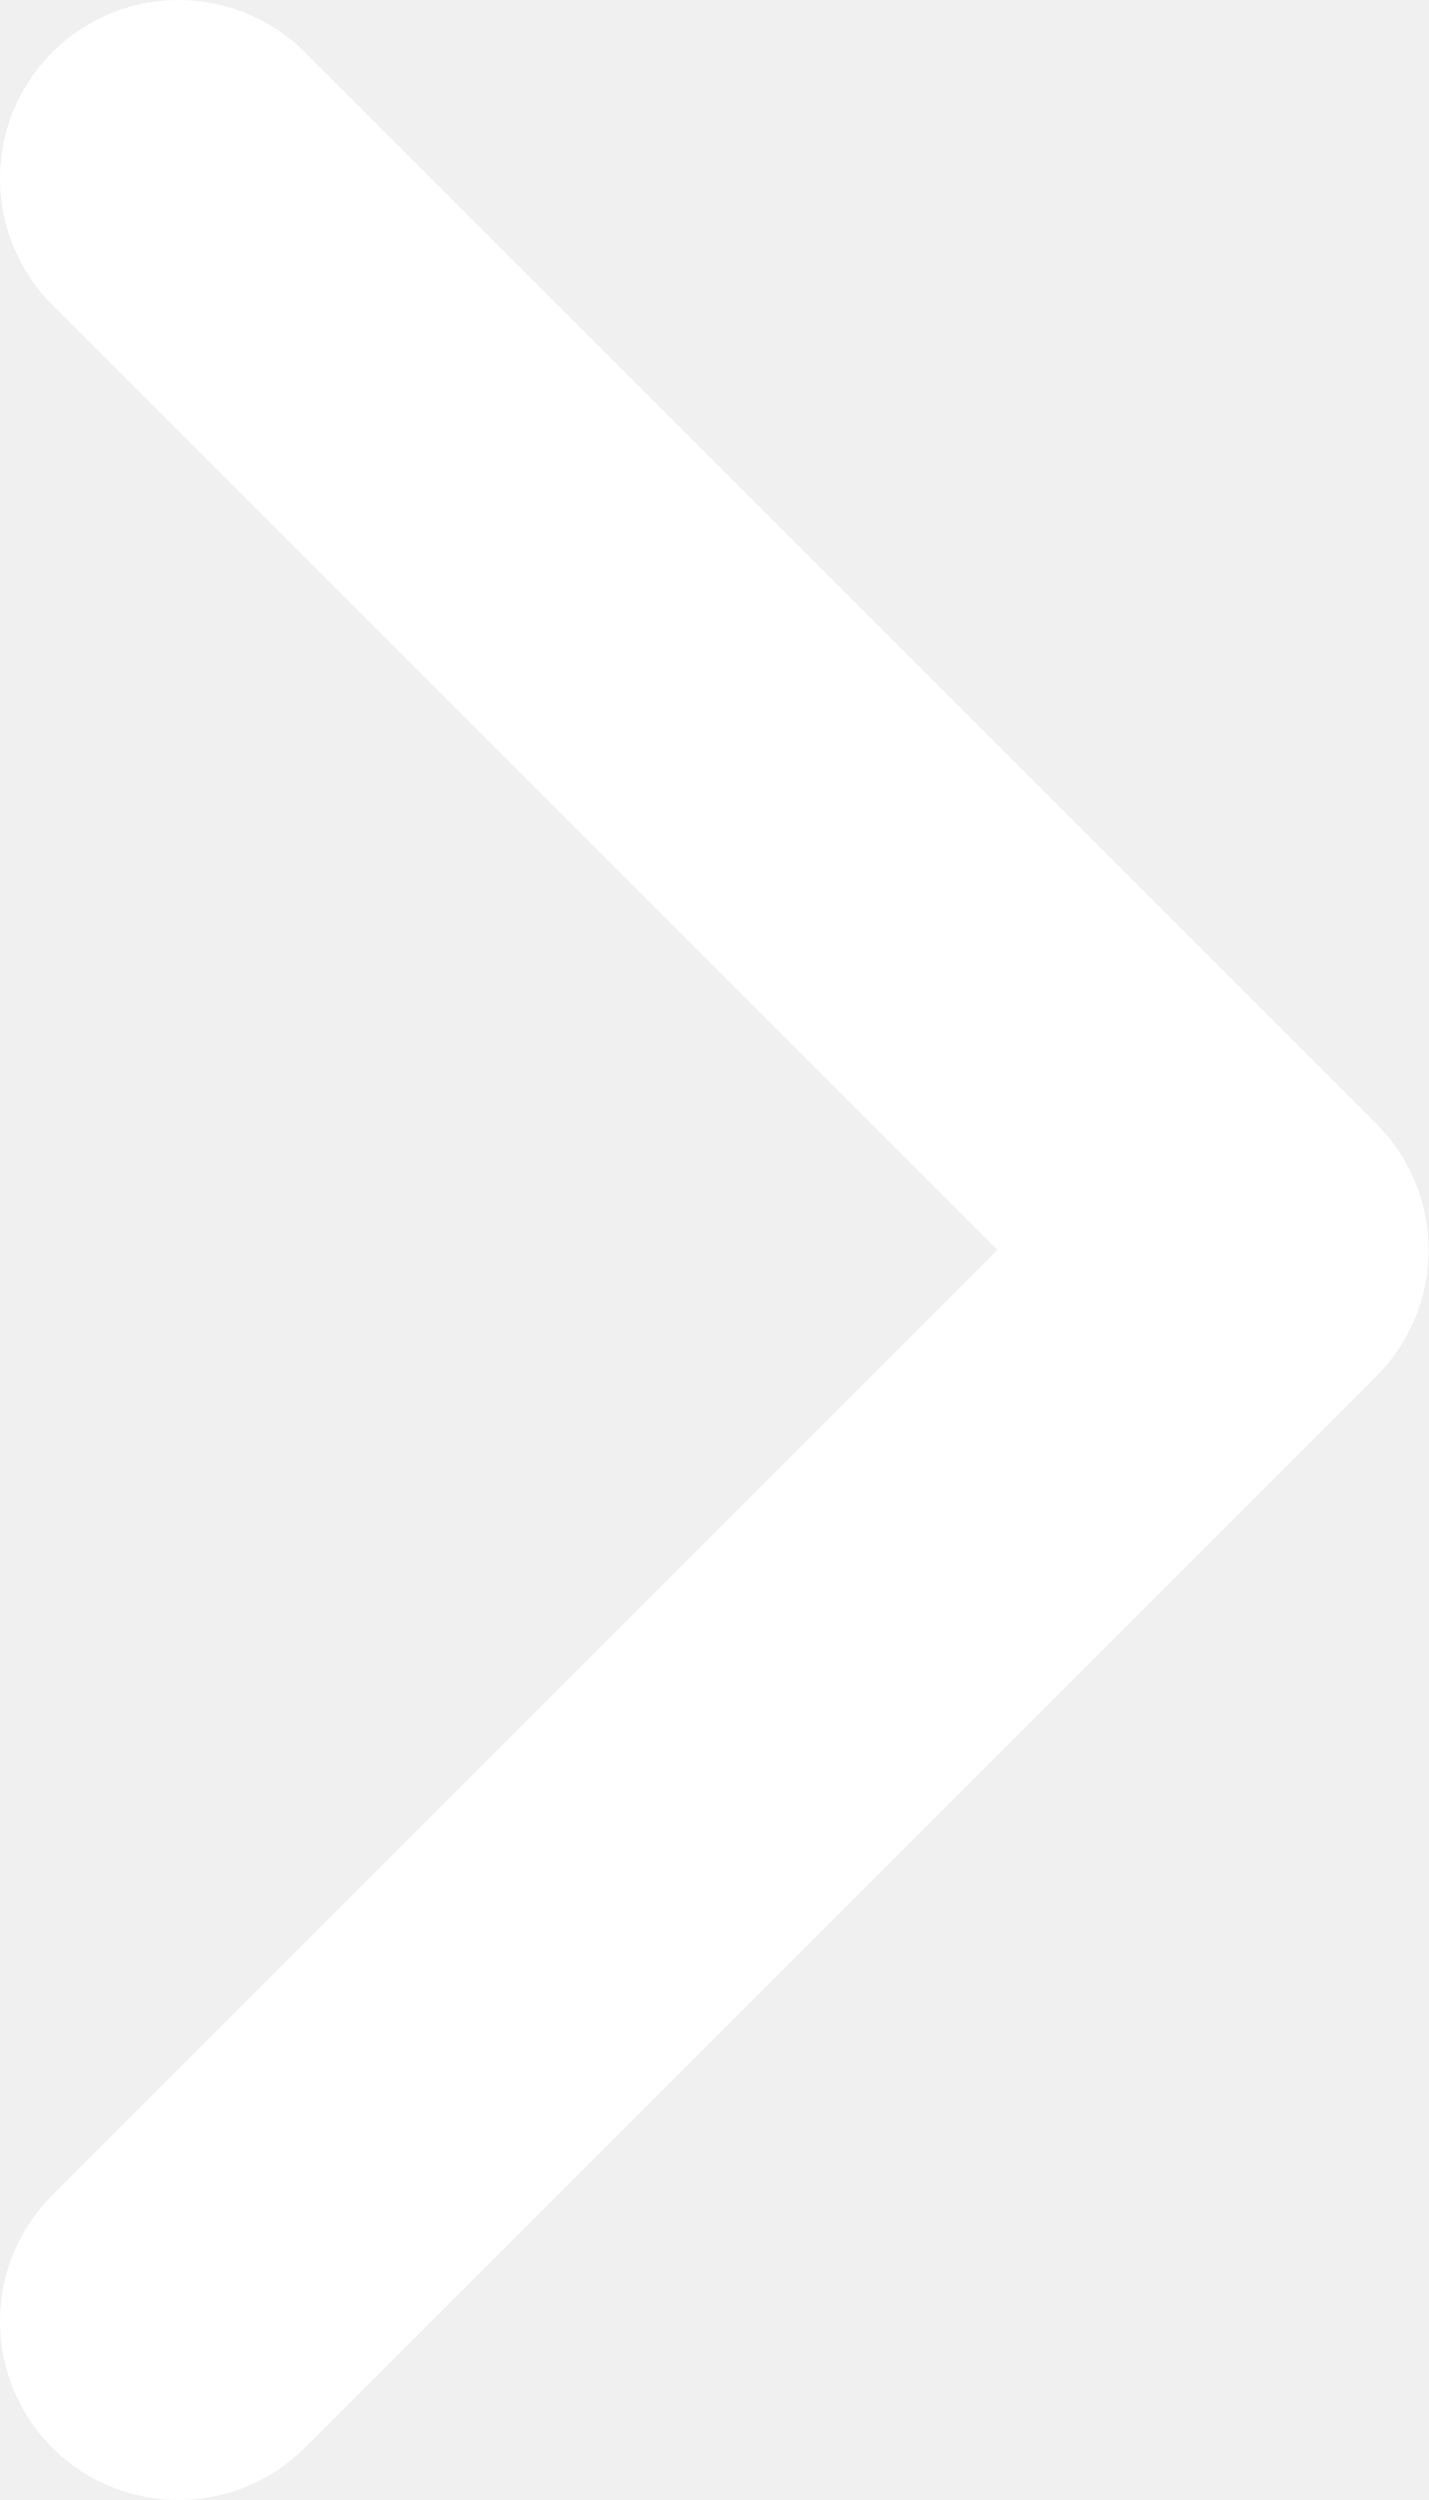
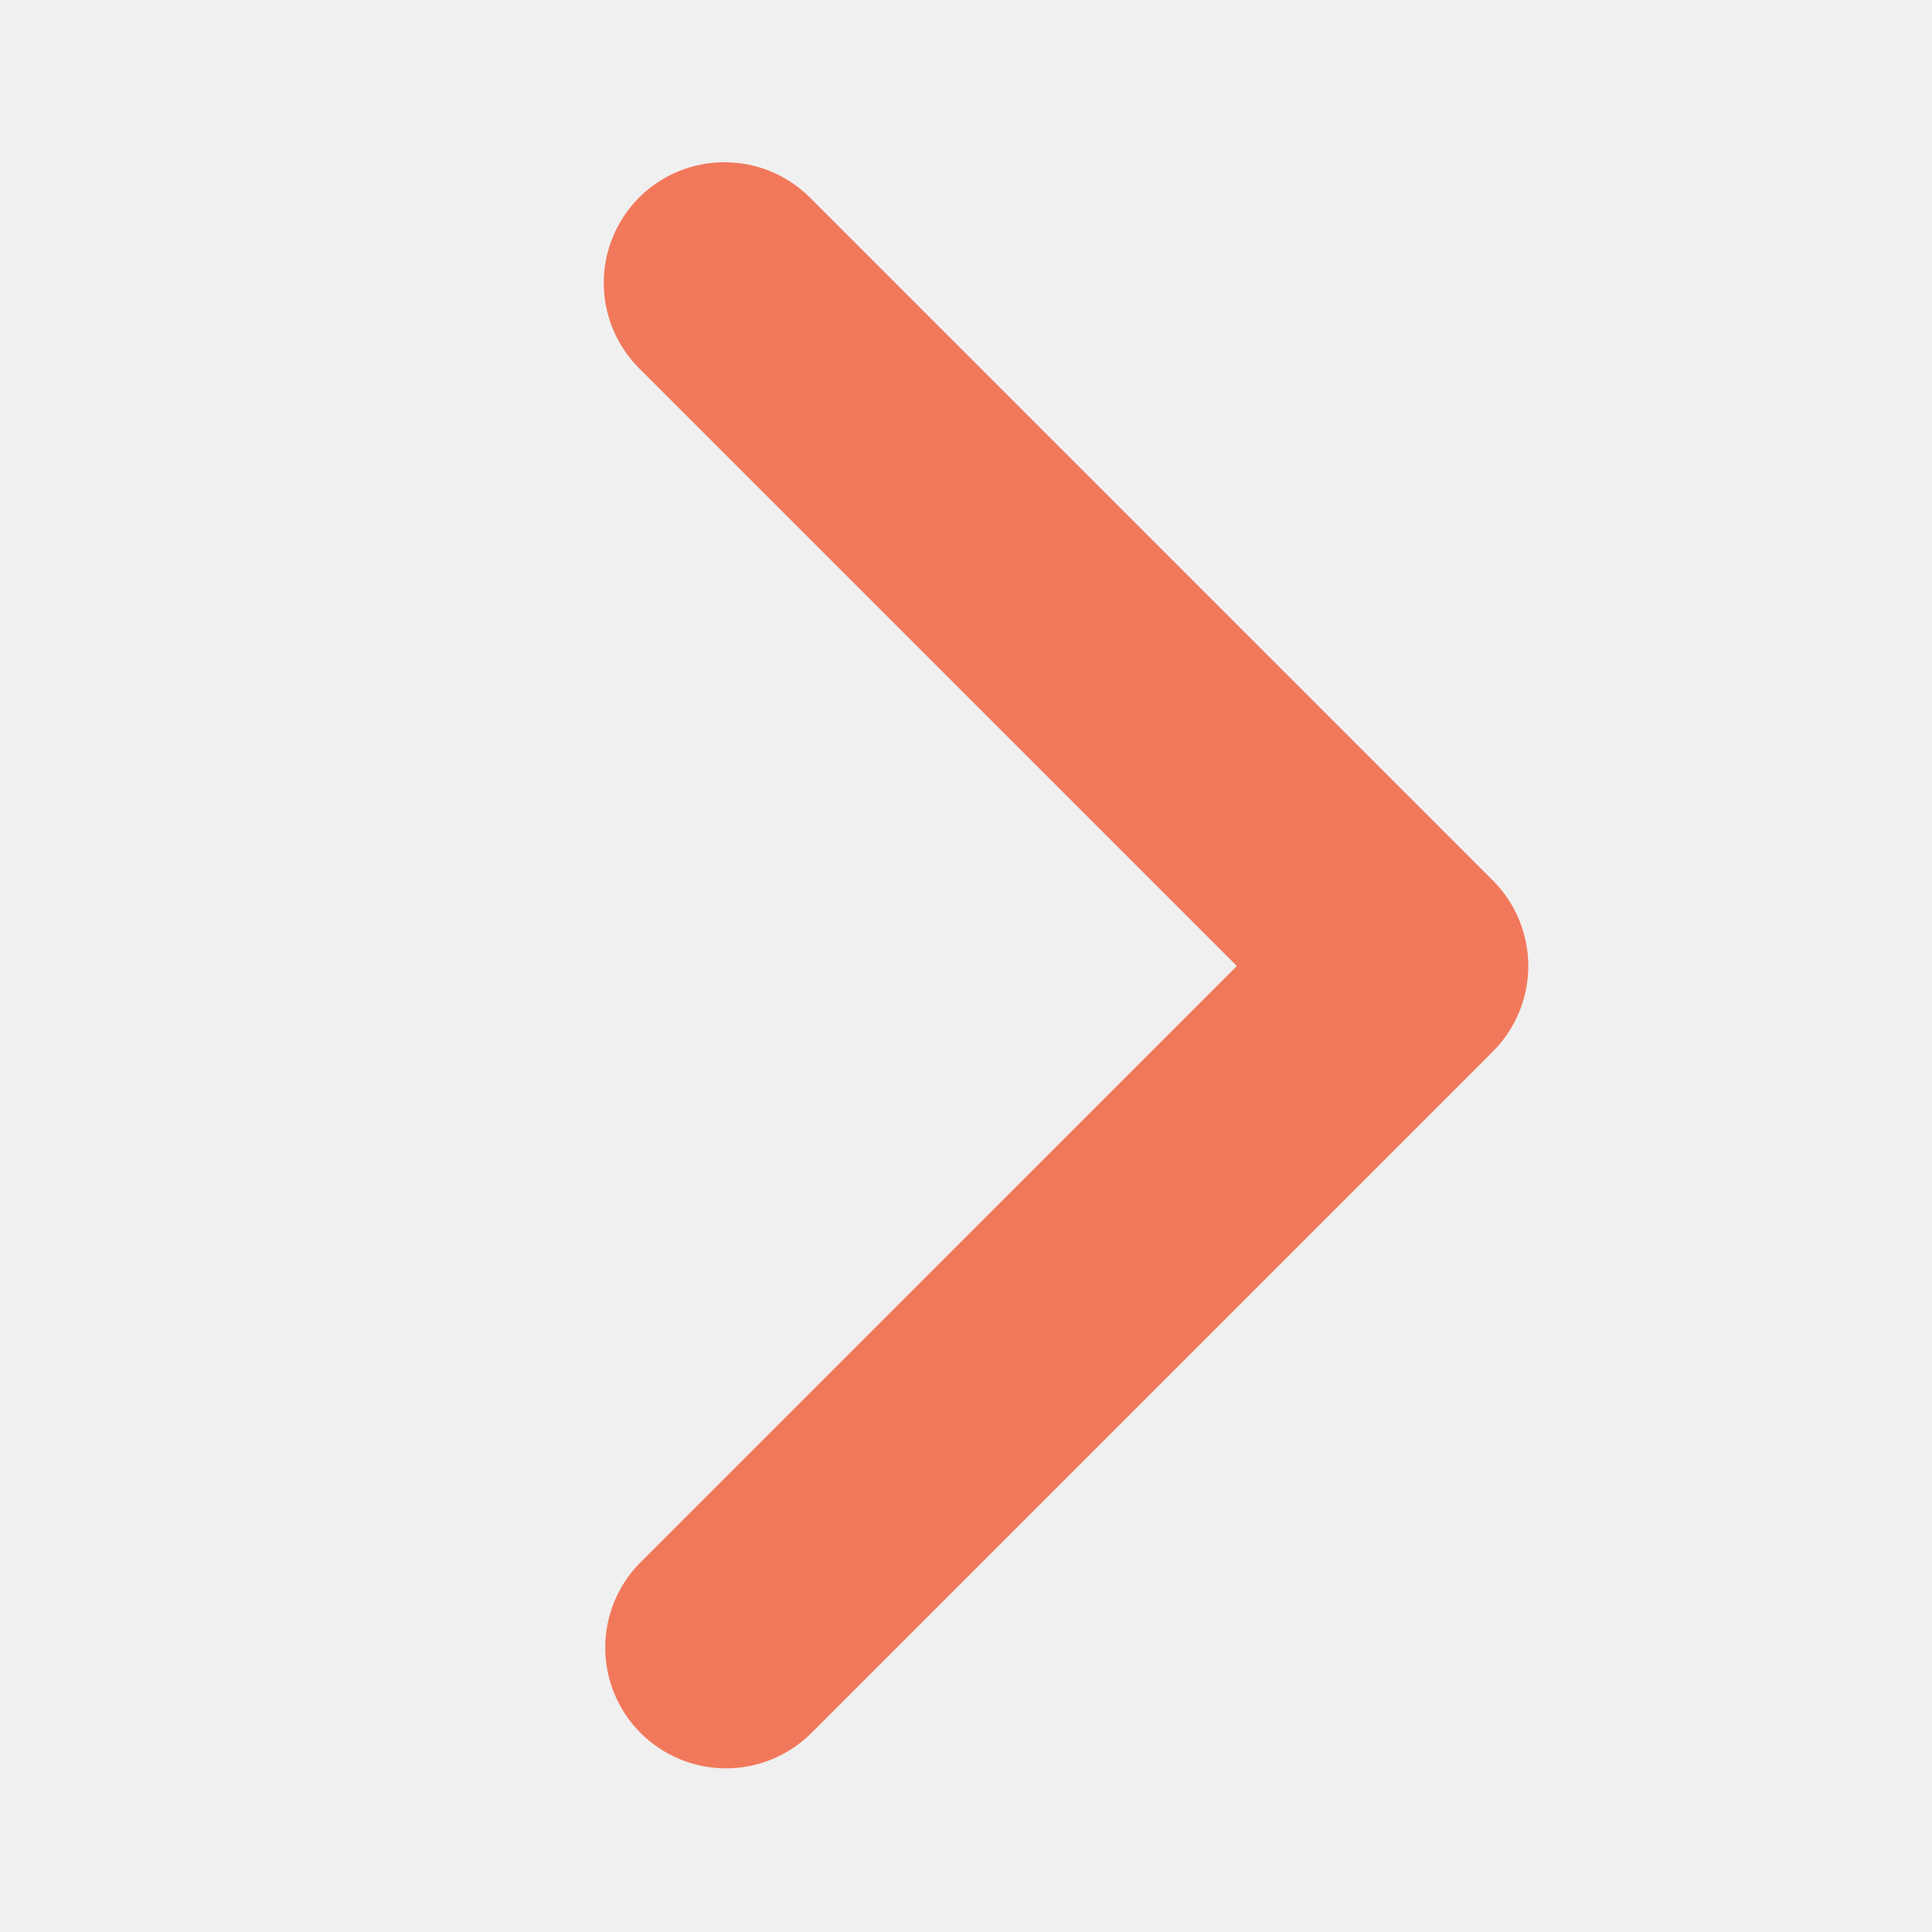
- <svg xmlns="http://www.w3.org/2000/svg" width="8" height="14" viewBox="0 0 8 14" fill="none">
-   <path d="M1 13L7 7L1 1" stroke="white" stroke-width="2" stroke-linecap="round" stroke-linejoin="round" />
+ <svg xmlns="http://www.w3.org/2000/svg" width="30" height="30" viewBox="0 0 30 30" fill="none">
+   <path d="M9.924 3.067C9.573 3.419 9.375 3.896 9.375 4.393C9.375 4.89 9.573 5.367 9.924 5.719L19.206 15L9.924 24.281C9.583 24.635 9.394 25.108 9.398 25.6C9.402 26.092 9.6 26.562 9.947 26.91C10.295 27.257 10.765 27.454 11.257 27.459C11.748 27.463 12.222 27.274 12.576 26.933L23.183 16.326C23.534 15.974 23.731 15.497 23.731 15C23.731 14.503 23.534 14.026 23.183 13.674L12.576 3.067C12.224 2.716 11.747 2.519 11.25 2.519C10.753 2.519 10.276 2.716 9.924 3.067Z" fill="#F2785C" />
</svg>
